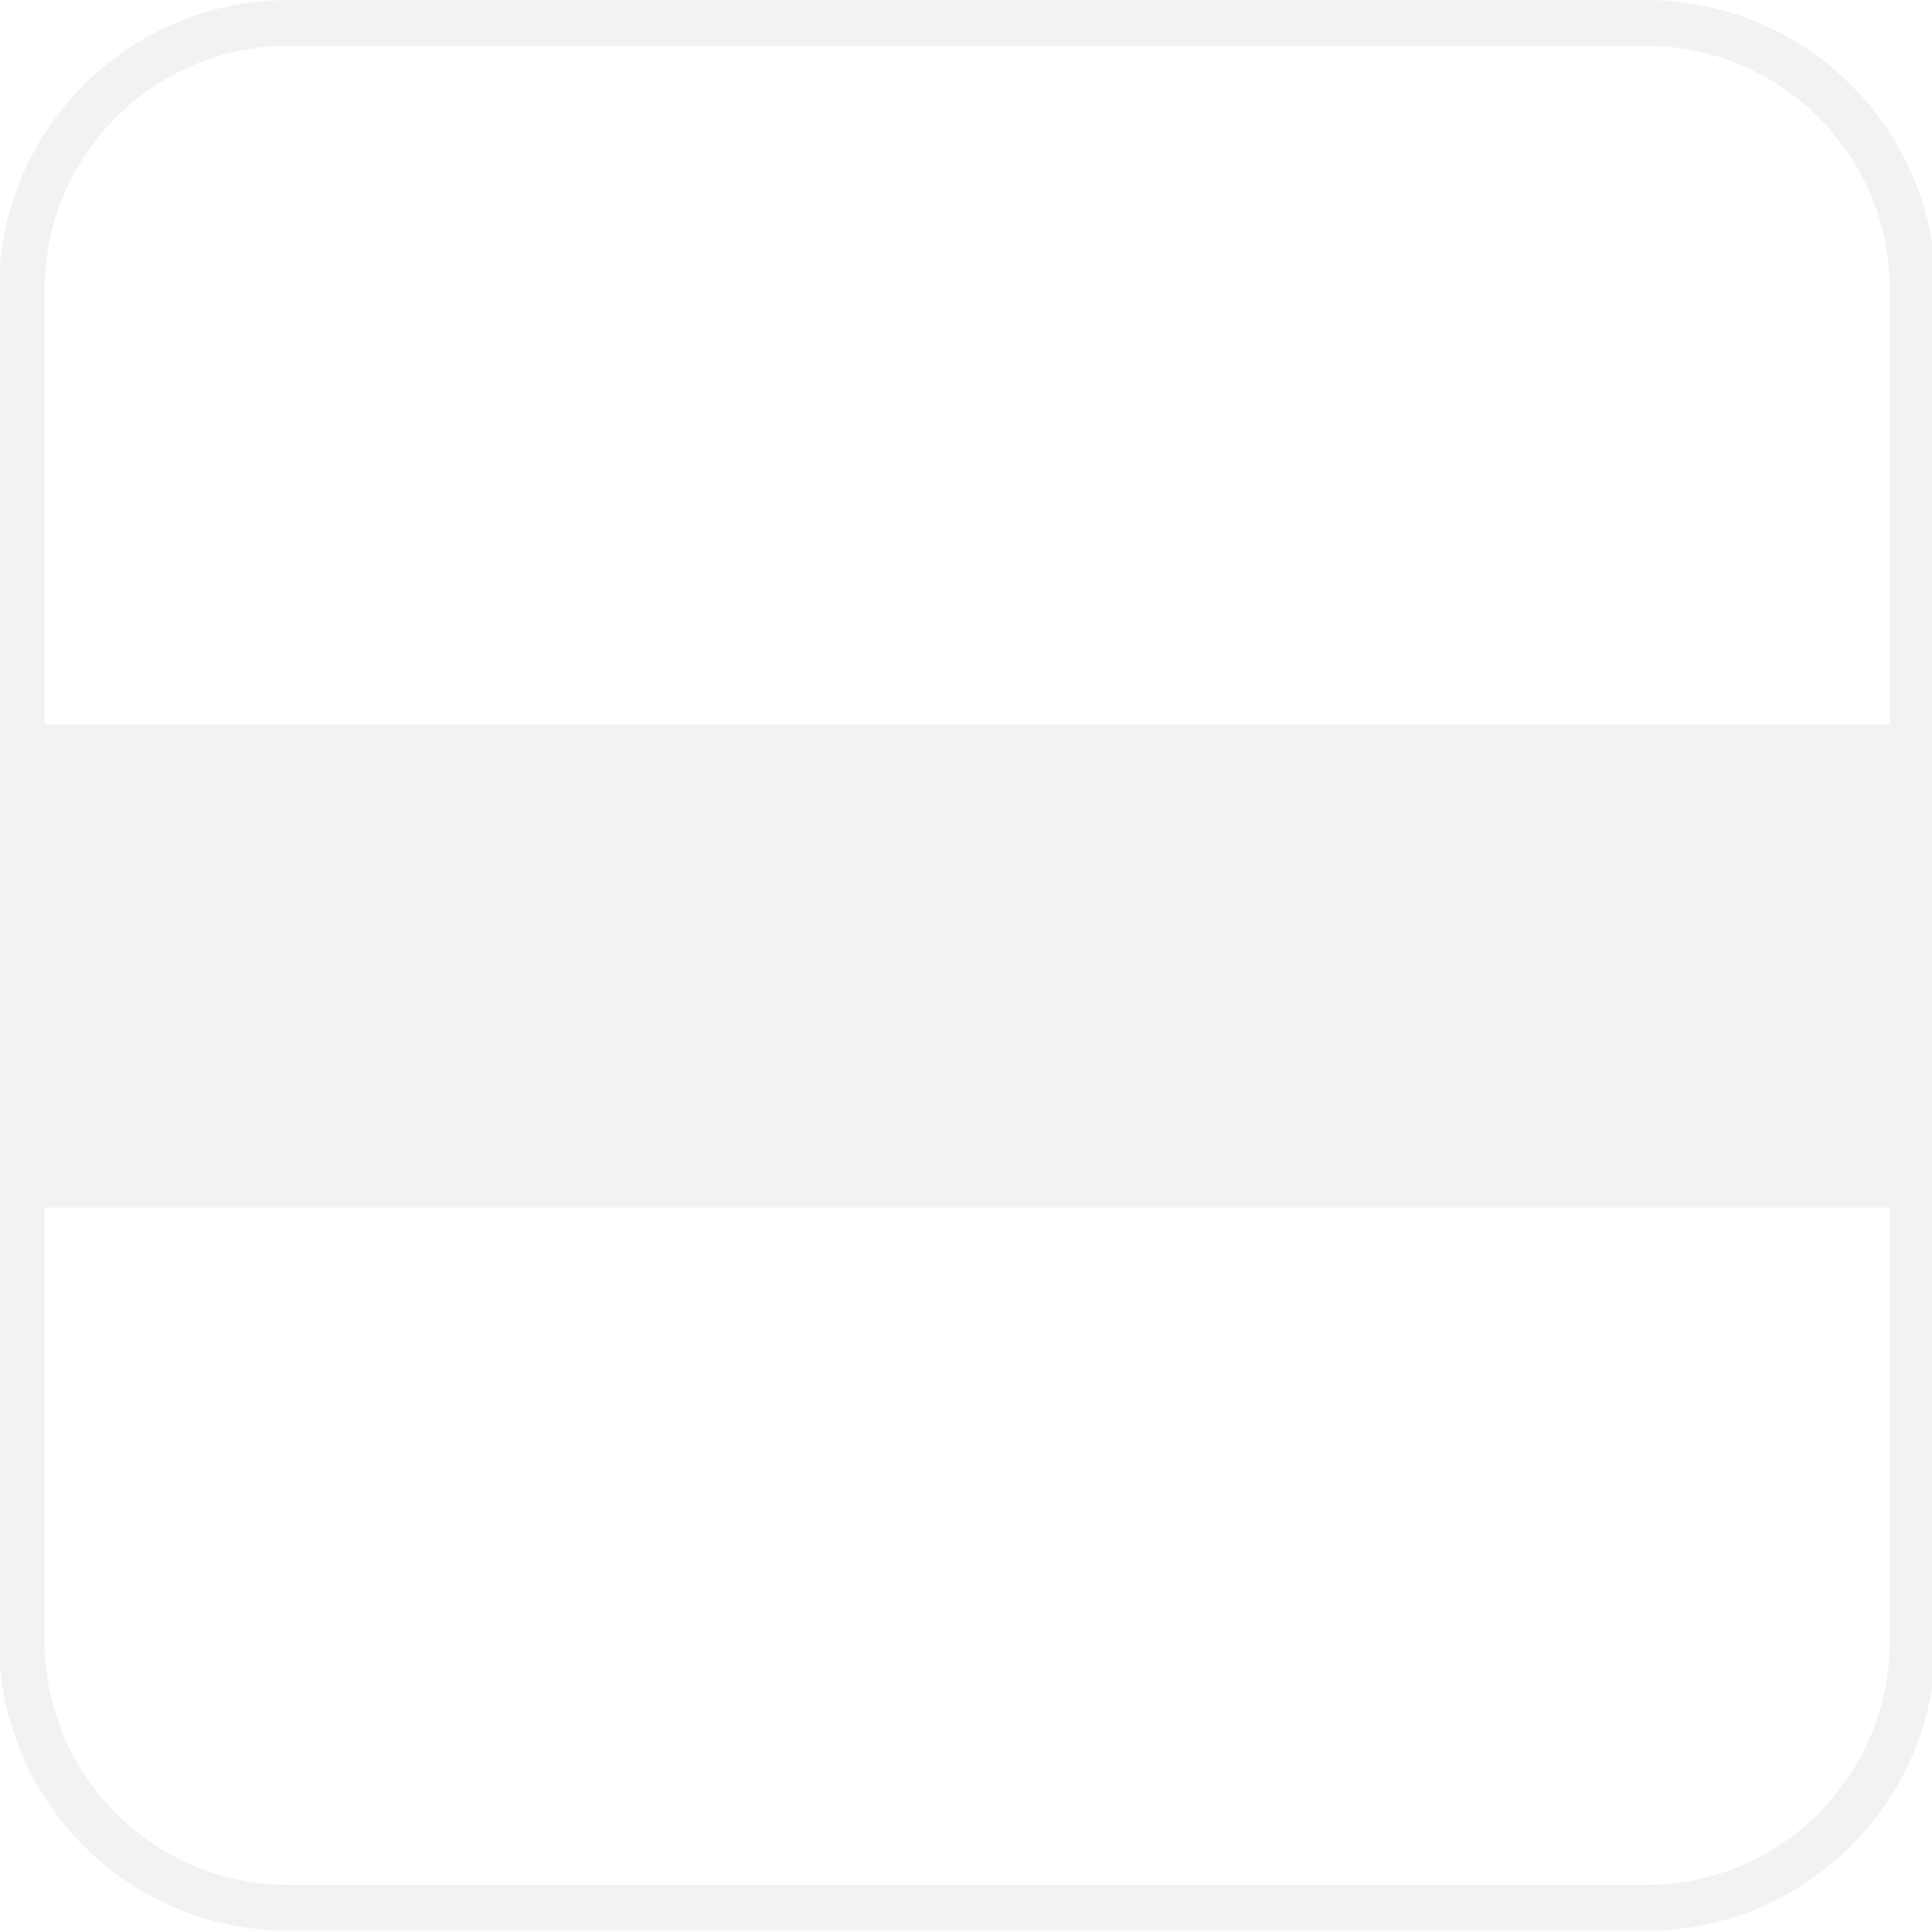
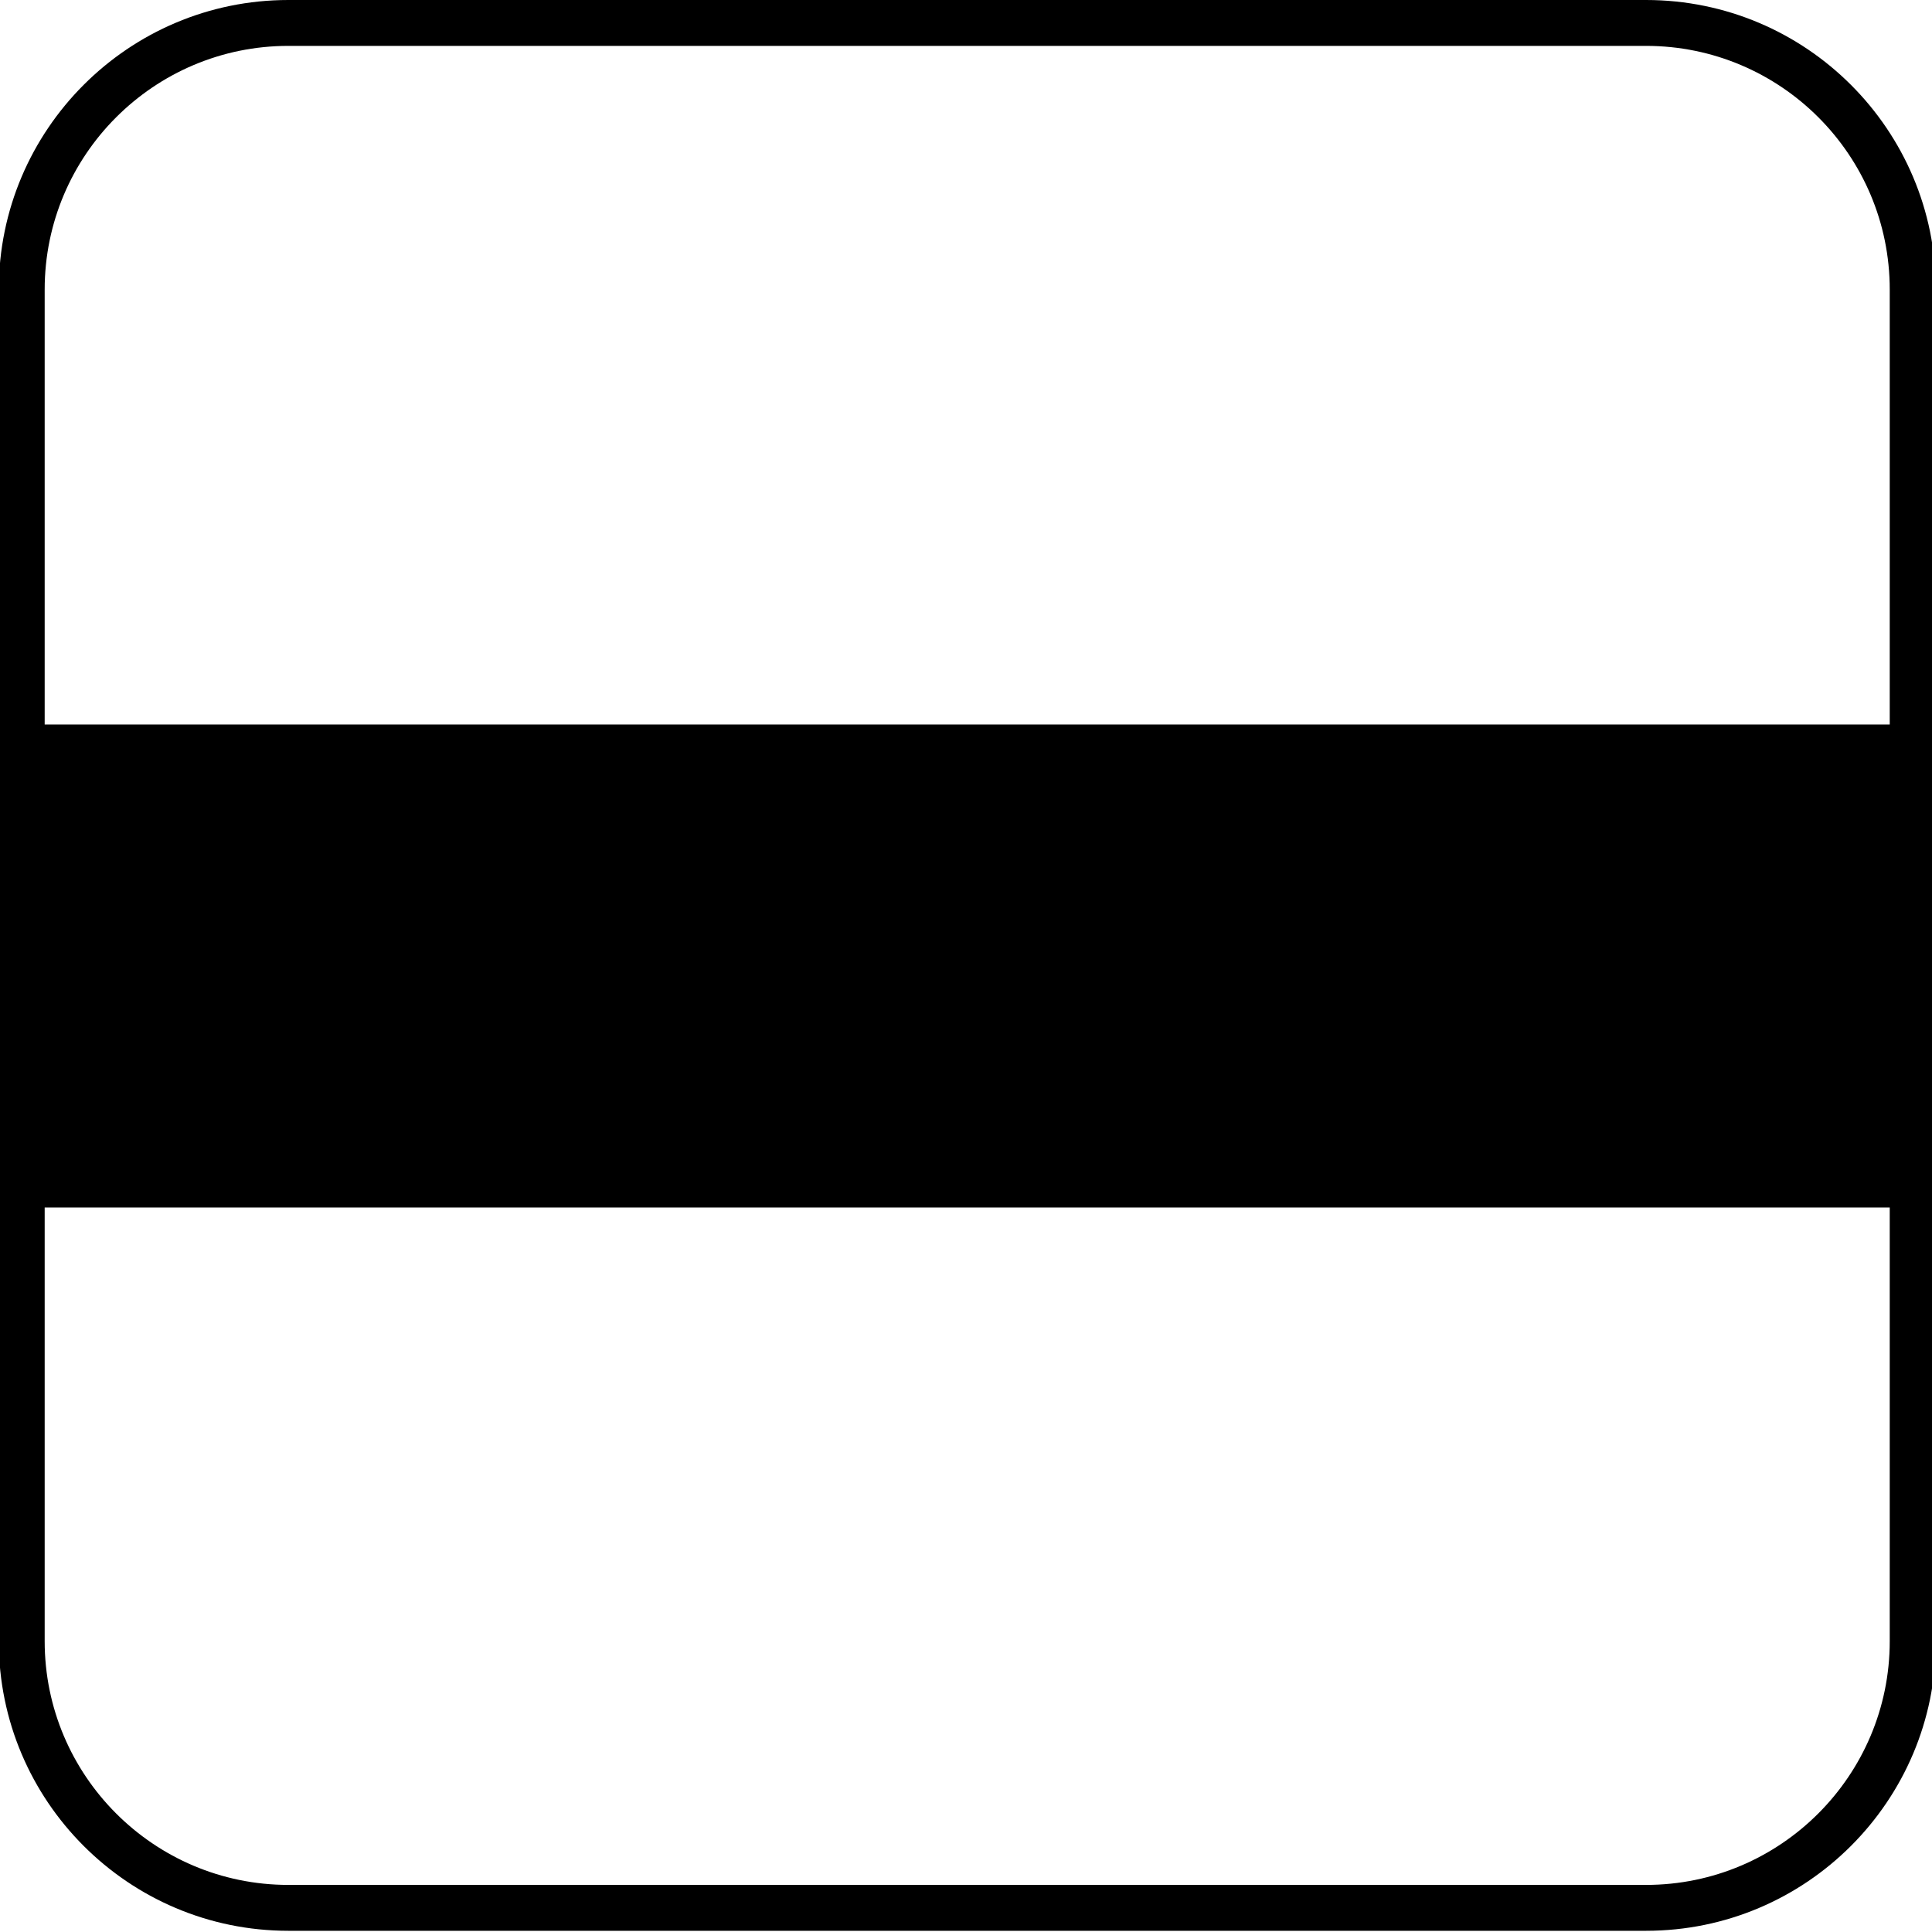
<svg xmlns="http://www.w3.org/2000/svg" width="100%" height="100%" viewBox="0 0 8 8" version="1.1" xml:space="preserve" style="fill-rule:evenodd;clip-rule:evenodd;stroke-linejoin:round;stroke-miterlimit:2;">
-   <g transform="matrix(1,0,0,1,0,3)">
-     <rect x="0" y="0" width="8" height="2" style="fill:rgb(242,242,242);" />
-     <g transform="matrix(1.07703,0,0,1.05814,-0.0218661,-3.02187)">
-       <path d="M7.463,1.154L7.463,6.443C7.463,7.068 6.964,7.576 6.349,7.576L1.129,7.576C0.514,7.576 0.016,7.068 0.016,6.443L0.016,1.154C0.016,0.529 0.514,0.021 1.129,0.021L6.349,0.021C6.964,0.021 7.463,0.529 7.463,1.154ZM7.286,1.154C7.286,0.627 6.866,0.2 6.349,0.2L1.129,0.2C0.612,0.2 0.192,0.628 0.192,1.154L0.192,6.443C0.192,6.969 0.612,7.397 1.129,7.397L6.349,7.397C6.866,7.397 7.286,6.969 7.286,6.443L7.286,1.154Z" style="fill:rgb(242,242,242);" />
+   <g>
+     <rect x="0" y="3" width="8" height="2" />
+     <g>
+       <path d="M8.016,1.199L8.016,6.796C8.016,7.457 7.479,7.995 6.816,7.995L1.194,7.995C0.532,7.995 -0.005,7.457 -0.005,6.796L-0.005,1.199C-0.005,0.538 0.532,0 1.194,0L6.816,0C7.479,0 8.016,0.538 8.016,1.199ZM7.825,1.199C7.825,0.642 7.373,0.19 6.816,0.19L1.194,0.19C0.637,0.19 0.185,0.643 0.185,1.199L0.185,6.796C0.185,7.352 0.637,7.805 1.194,7.805L6.816,7.805C7.373,7.805 7.825,7.352 7.825,6.796L7.825,1.199Z" />
    </g>
  </g>
</svg>
